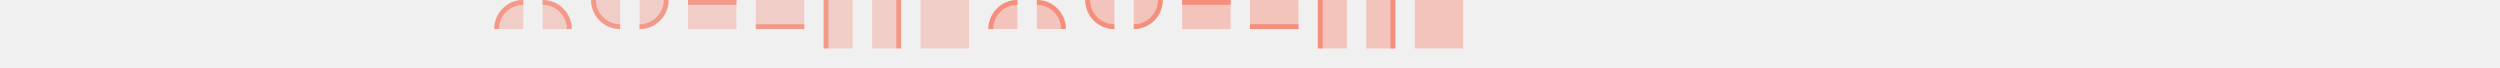
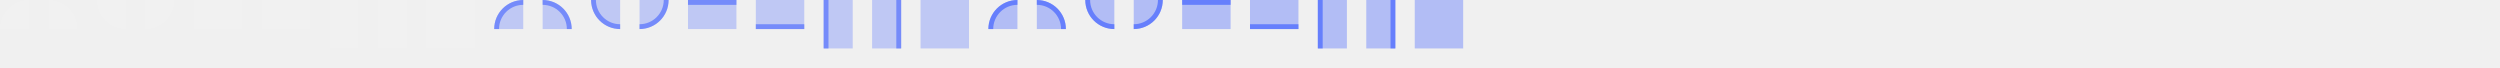
<svg xmlns="http://www.w3.org/2000/svg" width="516" height="14" viewBox="0 0 516 14">
  <defs>
-     <style type="text/css" id="current-color-scheme">.ColorScheme-Text{color:#f2f3f5;}.ColorScheme-Background{color:#0e1018;}.ColorScheme-Highlight{color:#f47d67;}</style>
+     <style type="text/css" id="current-color-scheme">.ColorScheme-Text{color:#f2f3f5;}.ColorScheme-Background{color:#0e1018;}.ColorScheme-Highlight{color:#4d6bfe;}</style>
  </defs>
  <g id="hover-topleft">
    <rect x="0" y="0" width="6" height="6" fill="#000000" fill-opacity="0" />
    <path d="M6 6 L0 6 A6 6 0 0 1 6 0 Z" fill="#ffffff" fill-opacity="0.06" />
  </g>
  <g id="hover-topright">
    <rect x="10" y="0" width="6" height="6" fill="#000000" fill-opacity="0" />
    <path d="M10 6 L16 6 A6 6 0 0 0 10 0 Z" fill="#ffffff" fill-opacity="0.06" />
  </g>
  <g id="hover-bottomleft">
    <rect x="20" y="0" width="6" height="6" fill="#000000" fill-opacity="0" />
    <path d="M26 0 L20 0 A6 6 0 0 0 26 6 Z" fill="#ffffff" fill-opacity="0.06" />
  </g>
  <g id="hover-bottomright">
    <rect x="30" y="0" width="6" height="6" fill="#000000" fill-opacity="0" />
    <path d="M30 0 L36 0 A6 6 0 0 1 30 6 Z" fill="#ffffff" fill-opacity="0.06" />
  </g>
  <g id="hover-top">
    <rect x="40" y="0" width="10" height="6" fill="#000000" fill-opacity="0" />
    <rect x="40" y="0" width="10" height="6" fill="#ffffff" fill-opacity="0.06" />
  </g>
  <g id="hover-bottom">
    <rect x="54" y="0" width="10" height="6" fill="#000000" fill-opacity="0" />
    <rect x="54" y="0" width="10" height="6" fill="#ffffff" fill-opacity="0.06" />
  </g>
  <g id="hover-left">
    <rect x="68" y="0" width="6" height="10" fill="#000000" fill-opacity="0" />
    <rect x="68" y="0" width="6" height="10" fill="#ffffff" fill-opacity="0.06" />
  </g>
  <g id="hover-right">
    <rect x="78" y="0" width="6" height="10" fill="#000000" fill-opacity="0" />
    <rect x="78" y="0" width="6" height="10" fill="#ffffff" fill-opacity="0.06" />
  </g>
  <g id="hover-center">
    <rect x="88" y="0" width="10" height="10" fill="#000000" fill-opacity="0" />
    <rect x="88" y="0" width="10" height="10" fill="#ffffff" fill-opacity="0.06" />
  </g>
  <g id="selected-topleft">
    <rect x="102" y="0" width="6" height="6" fill="#000000" fill-opacity="0" />
    <path d="M108 6 L102 6 A6 6 0 0 1 108 0 Z" class="ColorScheme-Highlight" fill="currentColor" fill-opacity="0.3" />
    <path d="M102 6 A6 6 0 0 1 108 0 L108 1 A5 5 0 0 0 103 6 Z" class="ColorScheme-Highlight" fill="currentColor" fill-opacity="0.65" />
  </g>
  <g id="selected-topright">
    <rect x="112" y="0" width="6" height="6" fill="#000000" fill-opacity="0" />
    <path d="M112 6 L118 6 A6 6 0 0 0 112 0 Z" class="ColorScheme-Highlight" fill="currentColor" fill-opacity="0.3" />
    <path d="M118 6 A6 6 0 0 0 112 0 L112 1 A5 5 0 0 1 117 6 Z" class="ColorScheme-Highlight" fill="currentColor" fill-opacity="0.65" />
  </g>
  <g id="selected-bottomleft">
    <rect x="122" y="0" width="6" height="6" fill="#000000" fill-opacity="0" />
    <path d="M128 0 L122 0 A6 6 0 0 0 128 6 Z" class="ColorScheme-Highlight" fill="currentColor" fill-opacity="0.3" />
    <path d="M122 0 A6 6 0 0 0 128 6 L128 5 A5 5 0 0 1 123 0 Z" class="ColorScheme-Highlight" fill="currentColor" fill-opacity="0.65" />
  </g>
  <g id="selected-bottomright">
    <rect x="132" y="0" width="6" height="6" fill="#000000" fill-opacity="0" />
    <path d="M132 0 L138 0 A6 6 0 0 1 132 6 Z" class="ColorScheme-Highlight" fill="currentColor" fill-opacity="0.3" />
    <path d="M138 0 A6 6 0 0 1 132 6 L132 5 A5 5 0 0 0 137 0 Z" class="ColorScheme-Highlight" fill="currentColor" fill-opacity="0.65" />
  </g>
  <g id="selected-top">
    <rect x="142" y="0" width="10" height="6" fill="#000000" fill-opacity="0" />
    <rect x="142" y="0" width="10" height="6" class="ColorScheme-Highlight" fill="currentColor" fill-opacity="0.3" />
    <rect x="142" y="0" width="10" height="1" class="ColorScheme-Highlight" fill="currentColor" fill-opacity="0.65" />
  </g>
  <g id="selected-bottom">
    <rect x="156" y="0" width="10" height="6" fill="#000000" fill-opacity="0" />
    <rect x="156" y="0" width="10" height="6" class="ColorScheme-Highlight" fill="currentColor" fill-opacity="0.3" />
    <rect x="156" y="5" width="10" height="1" class="ColorScheme-Highlight" fill="currentColor" fill-opacity="0.65" />
  </g>
  <g id="selected-left">
    <rect x="170" y="0" width="6" height="10" fill="#000000" fill-opacity="0" />
    <rect x="170" y="0" width="6" height="10" class="ColorScheme-Highlight" fill="currentColor" fill-opacity="0.3" />
    <rect x="170" y="0" width="1" height="10" class="ColorScheme-Highlight" fill="currentColor" fill-opacity="0.65" />
  </g>
  <g id="selected-right">
    <rect x="180" y="0" width="6" height="10" fill="#000000" fill-opacity="0" />
    <rect x="180" y="0" width="6" height="10" class="ColorScheme-Highlight" fill="currentColor" fill-opacity="0.3" />
    <rect x="185" y="0" width="1" height="10" class="ColorScheme-Highlight" fill="currentColor" fill-opacity="0.65" />
  </g>
  <g id="selected-center">
    <rect x="190" y="0" width="10" height="10" fill="#000000" fill-opacity="0" />
    <rect x="190" y="0" width="10" height="10" class="ColorScheme-Highlight" fill="currentColor" fill-opacity="0.3" />
  </g>
  <g id="selected+hover-topleft">
    <rect x="204" y="0" width="6" height="6" fill="#000000" fill-opacity="0" />
    <path d="M210 6 L204 6 A6 6 0 0 1 210 0 Z" class="ColorScheme-Highlight" fill="currentColor" fill-opacity="0.38" />
    <path d="M204 6 A6 6 0 0 1 210 0 L210 1 A5 5 0 0 0 205 6 Z" class="ColorScheme-Highlight" fill="currentColor" fill-opacity="0.75" />
  </g>
  <g id="selected+hover-topright">
    <rect x="214" y="0" width="6" height="6" fill="#000000" fill-opacity="0" />
    <path d="M214 6 L220 6 A6 6 0 0 0 214 0 Z" class="ColorScheme-Highlight" fill="currentColor" fill-opacity="0.38" />
    <path d="M220 6 A6 6 0 0 0 214 0 L214 1 A5 5 0 0 1 219 6 Z" class="ColorScheme-Highlight" fill="currentColor" fill-opacity="0.75" />
  </g>
  <g id="selected+hover-bottomleft">
    <rect x="224" y="0" width="6" height="6" fill="#000000" fill-opacity="0" />
    <path d="M230 0 L224 0 A6 6 0 0 0 230 6 Z" class="ColorScheme-Highlight" fill="currentColor" fill-opacity="0.38" />
    <path d="M224 0 A6 6 0 0 0 230 6 L230 5 A5 5 0 0 1 225 0 Z" class="ColorScheme-Highlight" fill="currentColor" fill-opacity="0.75" />
  </g>
  <g id="selected+hover-bottomright">
    <rect x="234" y="0" width="6" height="6" fill="#000000" fill-opacity="0" />
    <path d="M234 0 L240 0 A6 6 0 0 1 234 6 Z" class="ColorScheme-Highlight" fill="currentColor" fill-opacity="0.38" />
    <path d="M240 0 A6 6 0 0 1 234 6 L234 5 A5 5 0 0 0 239 0 Z" class="ColorScheme-Highlight" fill="currentColor" fill-opacity="0.75" />
  </g>
  <g id="selected+hover-top">
    <rect x="244" y="0" width="10" height="6" fill="#000000" fill-opacity="0" />
    <rect x="244" y="0" width="10" height="6" class="ColorScheme-Highlight" fill="currentColor" fill-opacity="0.38" />
    <rect x="244" y="0" width="10" height="1" class="ColorScheme-Highlight" fill="currentColor" fill-opacity="0.75" />
  </g>
  <g id="selected+hover-bottom">
    <rect x="258" y="0" width="10" height="6" fill="#000000" fill-opacity="0" />
    <rect x="258" y="0" width="10" height="6" class="ColorScheme-Highlight" fill="currentColor" fill-opacity="0.38" />
    <rect x="258" y="5" width="10" height="1" class="ColorScheme-Highlight" fill="currentColor" fill-opacity="0.75" />
  </g>
  <g id="selected+hover-left">
    <rect x="272" y="0" width="6" height="10" fill="#000000" fill-opacity="0" />
    <rect x="272" y="0" width="6" height="10" class="ColorScheme-Highlight" fill="currentColor" fill-opacity="0.38" />
    <rect x="272" y="0" width="1" height="10" class="ColorScheme-Highlight" fill="currentColor" fill-opacity="0.75" />
  </g>
  <g id="selected+hover-right">
    <rect x="282" y="0" width="6" height="10" fill="#000000" fill-opacity="0" />
    <rect x="282" y="0" width="6" height="10" class="ColorScheme-Highlight" fill="currentColor" fill-opacity="0.38" />
    <rect x="287" y="0" width="1" height="10" class="ColorScheme-Highlight" fill="currentColor" fill-opacity="0.75" />
  </g>
  <g id="selected+hover-center">
    <rect x="292" y="0" width="10" height="10" fill="#000000" fill-opacity="0" />
    <rect x="292" y="0" width="10" height="10" class="ColorScheme-Highlight" fill="currentColor" fill-opacity="0.38" />
  </g>
  <g id="normal-topleft">
    <rect x="306" y="0" width="6" height="6" fill="#000000" fill-opacity="0" />
    <path d="M312 6 L306 6 A6 6 0 0 1 312 0 Z" fill="#000000" fill-opacity="0" />
  </g>
  <g id="normal-topright">
    <rect x="316" y="0" width="6" height="6" fill="#000000" fill-opacity="0" />
    <path d="M316 6 L322 6 A6 6 0 0 0 316 0 Z" fill="#000000" fill-opacity="0" />
  </g>
  <g id="normal-bottomleft">
    <rect x="326" y="0" width="6" height="6" fill="#000000" fill-opacity="0" />
    <path d="M332 0 L326 0 A6 6 0 0 0 332 6 Z" fill="#000000" fill-opacity="0" />
  </g>
  <g id="normal-bottomright">
    <rect x="336" y="0" width="6" height="6" fill="#000000" fill-opacity="0" />
    <path d="M336 0 L342 0 A6 6 0 0 1 336 6 Z" fill="#000000" fill-opacity="0" />
  </g>
  <g id="normal-top">
    <rect x="346" y="0" width="10" height="6" fill="#000000" fill-opacity="0" />
    <rect x="346" y="0" width="10" height="6" fill="#000000" fill-opacity="0" />
  </g>
  <g id="normal-bottom">
    <rect x="360" y="0" width="10" height="6" fill="#000000" fill-opacity="0" />
    <rect x="360" y="0" width="10" height="6" fill="#000000" fill-opacity="0" />
  </g>
  <g id="normal-left">
    <rect x="374" y="0" width="6" height="10" fill="#000000" fill-opacity="0" />
    <rect x="374" y="0" width="6" height="10" fill="#000000" fill-opacity="0" />
  </g>
  <g id="normal-right">
    <rect x="384" y="0" width="6" height="10" fill="#000000" fill-opacity="0" />
    <rect x="384" y="0" width="6" height="10" fill="#000000" fill-opacity="0" />
  </g>
  <g id="normal-center">
    <rect x="394" y="0" width="10" height="10" fill="#000000" fill-opacity="0" />
    <rect x="394" y="0" width="10" height="10" fill="#000000" fill-opacity="0" />
  </g>
  <g id="hover-hint-top-margin">
    <rect x="408" y="0" width="1" height="4" fill="#000000" fill-opacity="0" />
  </g>
  <g id="hover-hint-bottom-margin">
    <rect x="413" y="0" width="1" height="4" fill="#000000" fill-opacity="0" />
  </g>
  <g id="hover-hint-left-margin">
    <rect x="418" y="0" width="4" height="1" fill="#000000" fill-opacity="0" />
  </g>
  <g id="hover-hint-right-margin">
    <rect x="426" y="0" width="4" height="1" fill="#000000" fill-opacity="0" />
  </g>
  <g id="selected-hint-top-margin">
    <rect x="434" y="0" width="1" height="4" fill="#000000" fill-opacity="0" />
  </g>
  <g id="selected-hint-bottom-margin">
    <rect x="439" y="0" width="1" height="4" fill="#000000" fill-opacity="0" />
  </g>
  <g id="selected-hint-left-margin">
    <rect x="444" y="0" width="4" height="1" fill="#000000" fill-opacity="0" />
  </g>
  <g id="selected-hint-right-margin">
    <rect x="452" y="0" width="4" height="1" fill="#000000" fill-opacity="0" />
  </g>
  <g id="selected+hover-hint-top-margin">
    <rect x="460" y="0" width="1" height="4" fill="#000000" fill-opacity="0" />
  </g>
  <g id="selected+hover-hint-bottom-margin">
    <rect x="465" y="0" width="1" height="4" fill="#000000" fill-opacity="0" />
  </g>
  <g id="selected+hover-hint-left-margin">
    <rect x="470" y="0" width="4" height="1" fill="#000000" fill-opacity="0" />
  </g>
  <g id="selected+hover-hint-right-margin">
    <rect x="478" y="0" width="4" height="1" fill="#000000" fill-opacity="0" />
  </g>
  <g id="normal-hint-top-margin">
    <rect x="486" y="0" width="1" height="4" fill="#000000" fill-opacity="0" />
  </g>
  <g id="normal-hint-bottom-margin">
    <rect x="491" y="0" width="1" height="4" fill="#000000" fill-opacity="0" />
  </g>
  <g id="normal-hint-left-margin">
    <rect x="496" y="0" width="4" height="1" fill="#000000" fill-opacity="0" />
  </g>
  <g id="normal-hint-right-margin">
    <rect x="504" y="0" width="4" height="1" fill="#000000" fill-opacity="0" />
  </g>
</svg>
